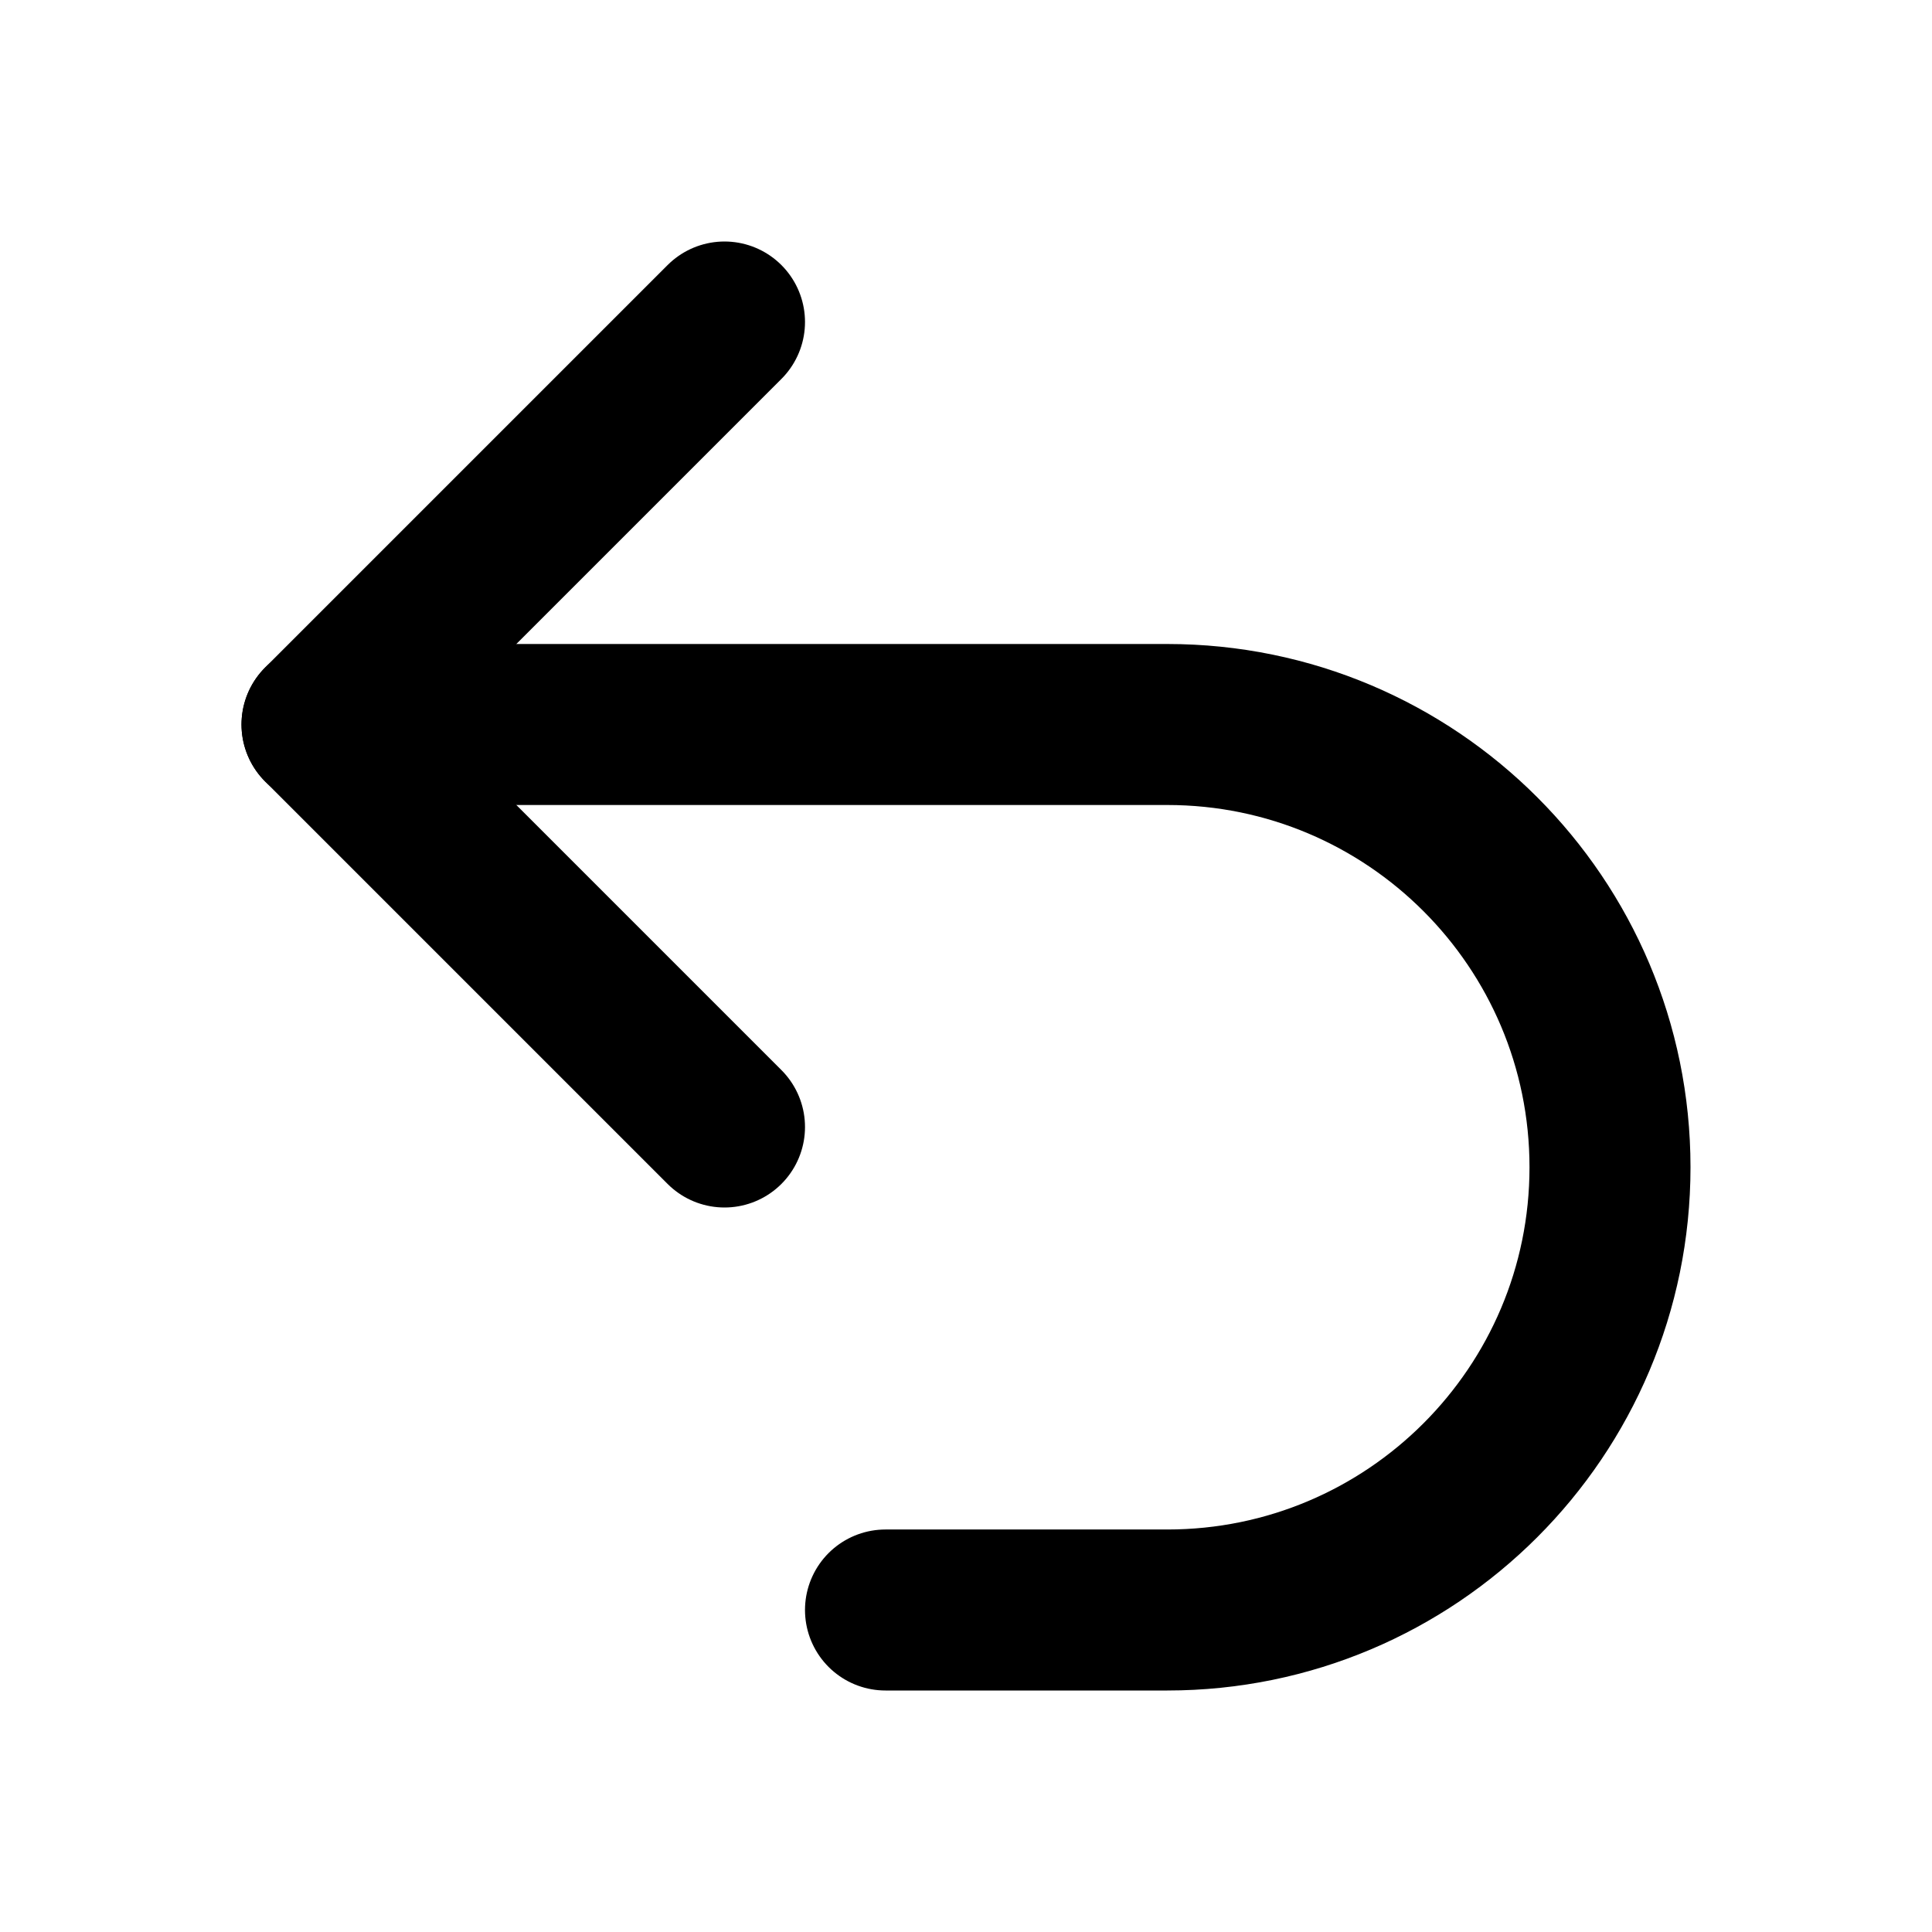
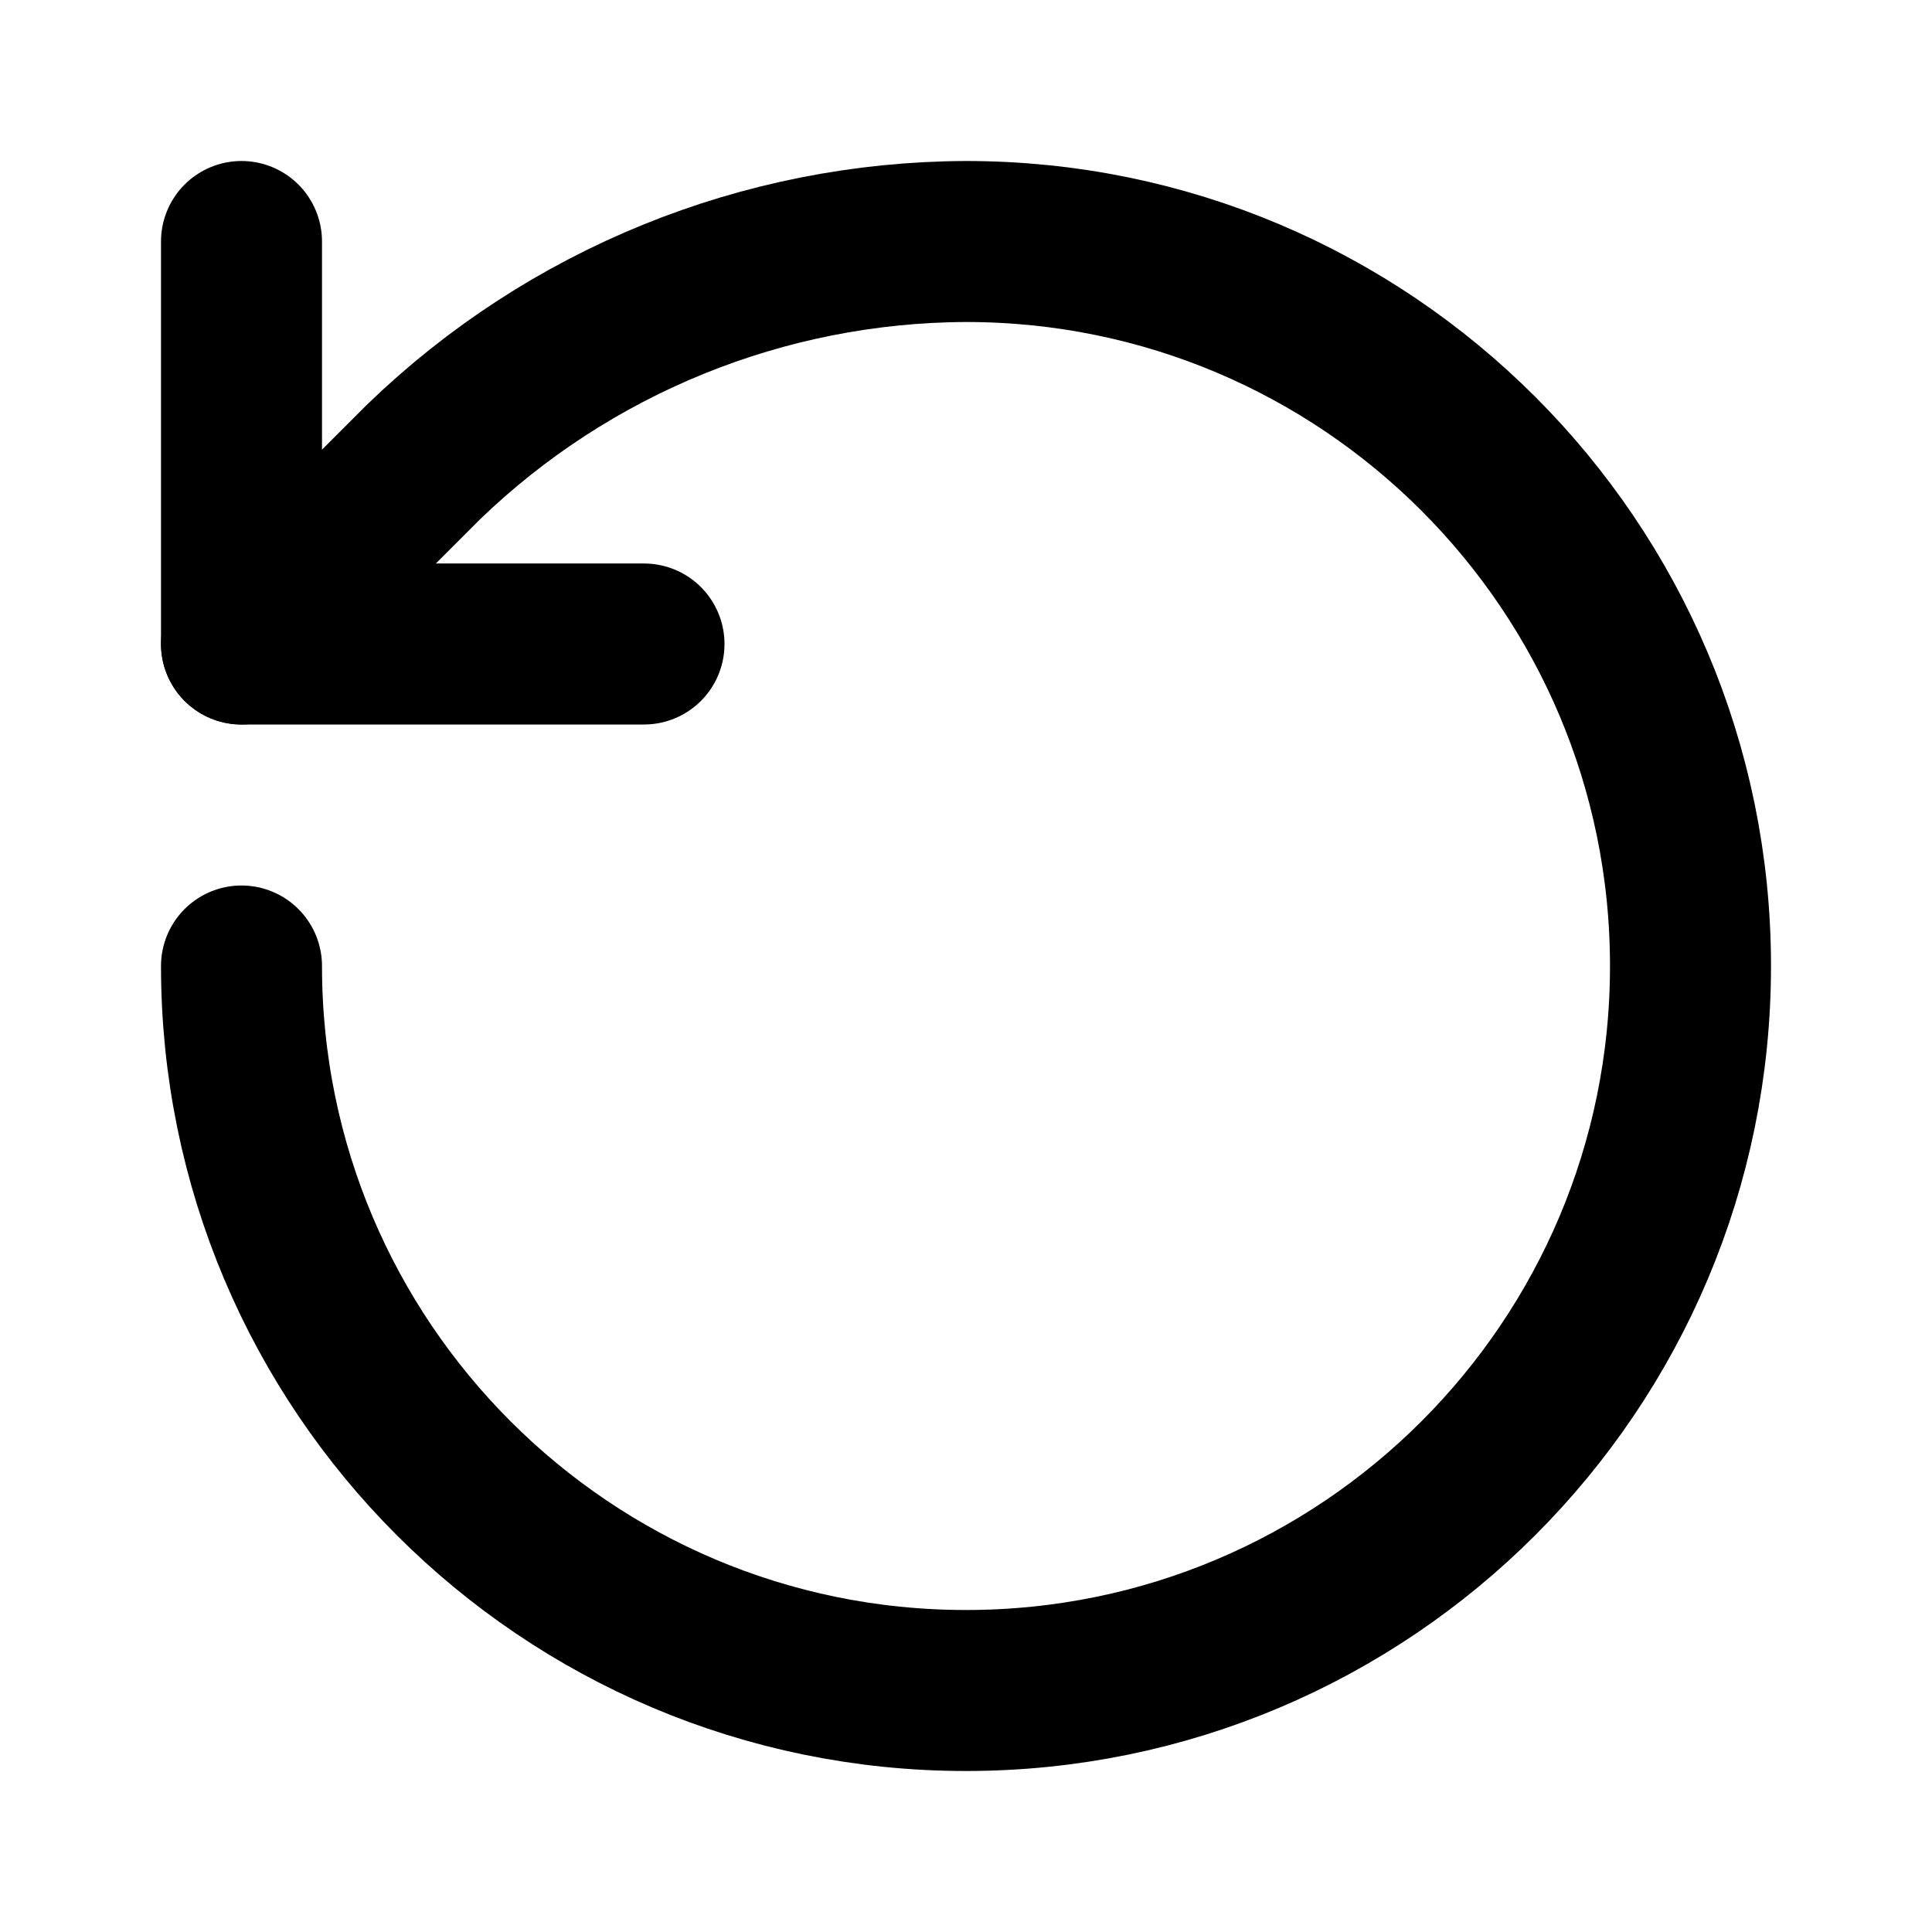
- <svg xmlns="http://www.w3.org/2000/svg" class="lucide lucide-undo-2" width="24" height="24" viewBox="0 0 24 24" fill="none" stroke="currentColor" stroke-width="2" stroke-linecap="round" stroke-linejoin="round">
-   <path stroke="currentColor" fill="none" stroke-width="2" stroke-linecap="round" stroke-linejoin="round" d="M9 14 4 9l5-5" />
-   <path stroke="currentColor" fill="none" stroke-width="2" stroke-linecap="round" stroke-linejoin="round" d="M4 9h10.5a5.5 5.5 0 0 1 5.5 5.5a5.5 5.5 0 0 1-5.5 5.5H11" />
+ <svg xmlns="http://www.w3.org/2000/svg" class="lucide lucide-rotate-ccw" width="24" height="24" viewBox="0 0 24 24" fill="none" stroke="currentColor" stroke-width="2" stroke-linecap="round" stroke-linejoin="round">
+   <path stroke="currentColor" fill="none" stroke-width="2" stroke-linecap="round" stroke-linejoin="round" d="M3 12a9 9 0 1 0 9-9 9.75 9.75 0 0 0-6.74 2.74L3 8" />
+   <path stroke="currentColor" fill="none" stroke-width="2" stroke-linecap="round" stroke-linejoin="round" d="M3 3v5h5" />
</svg>
